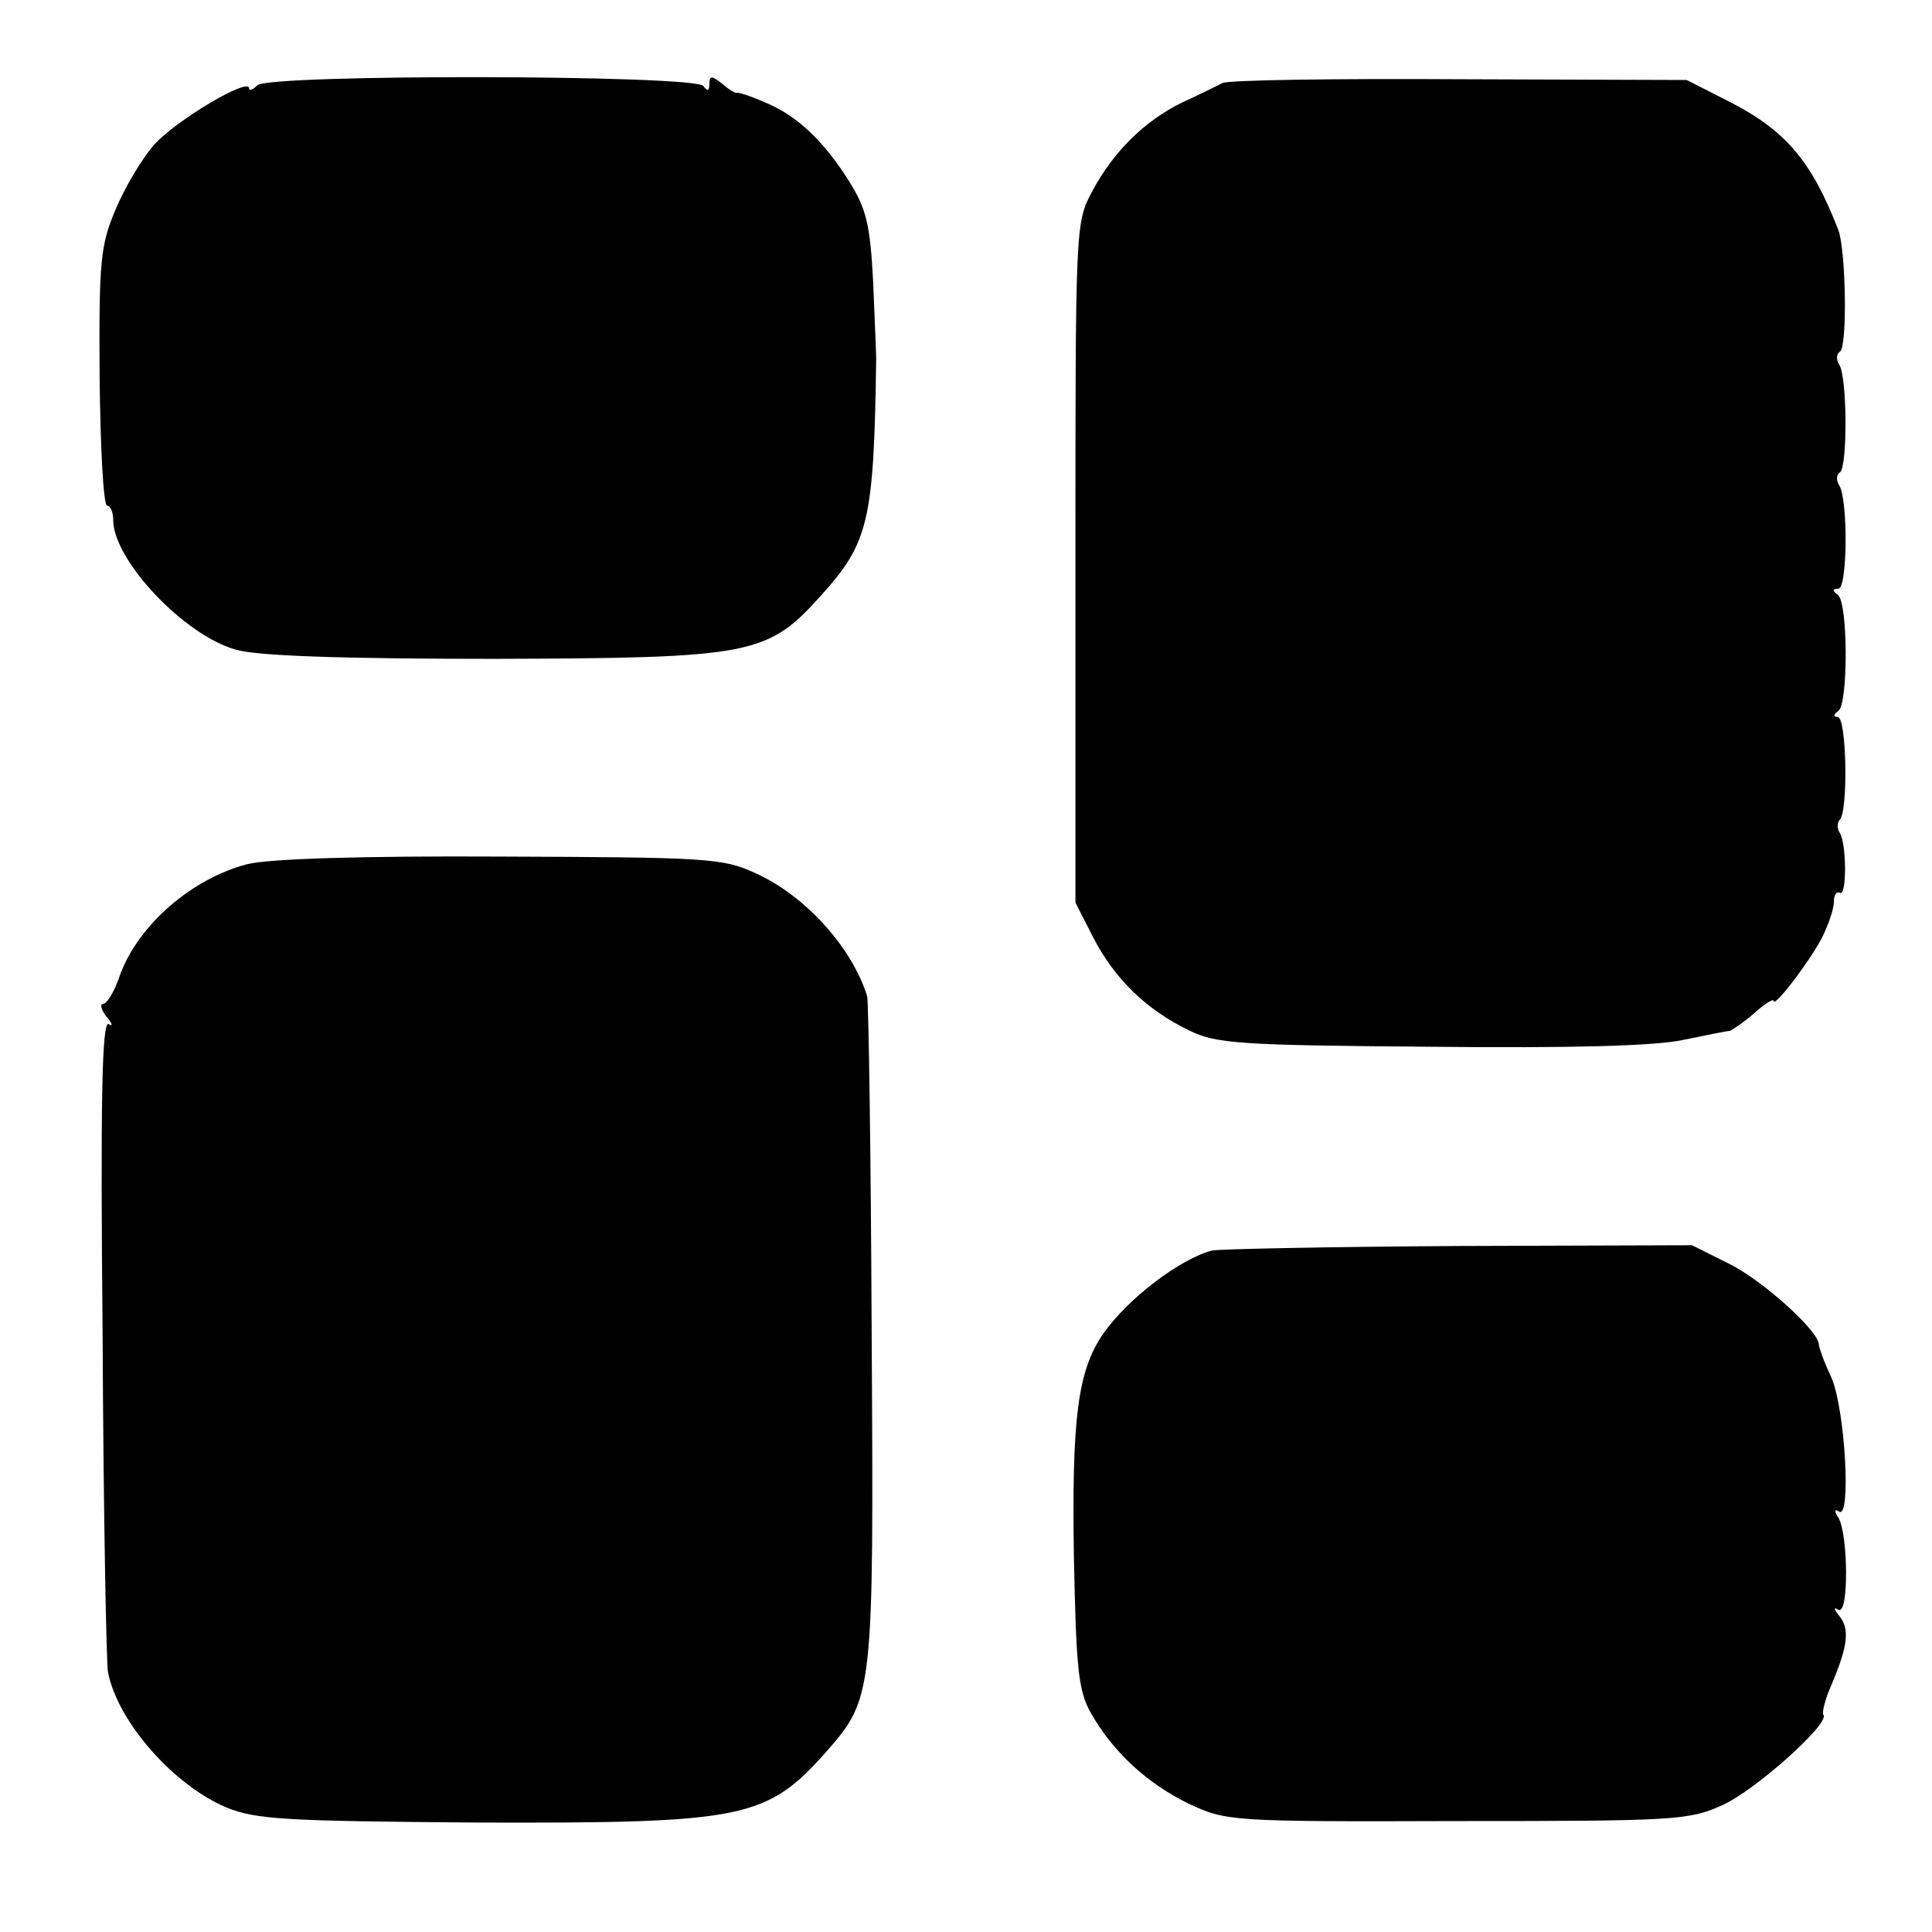
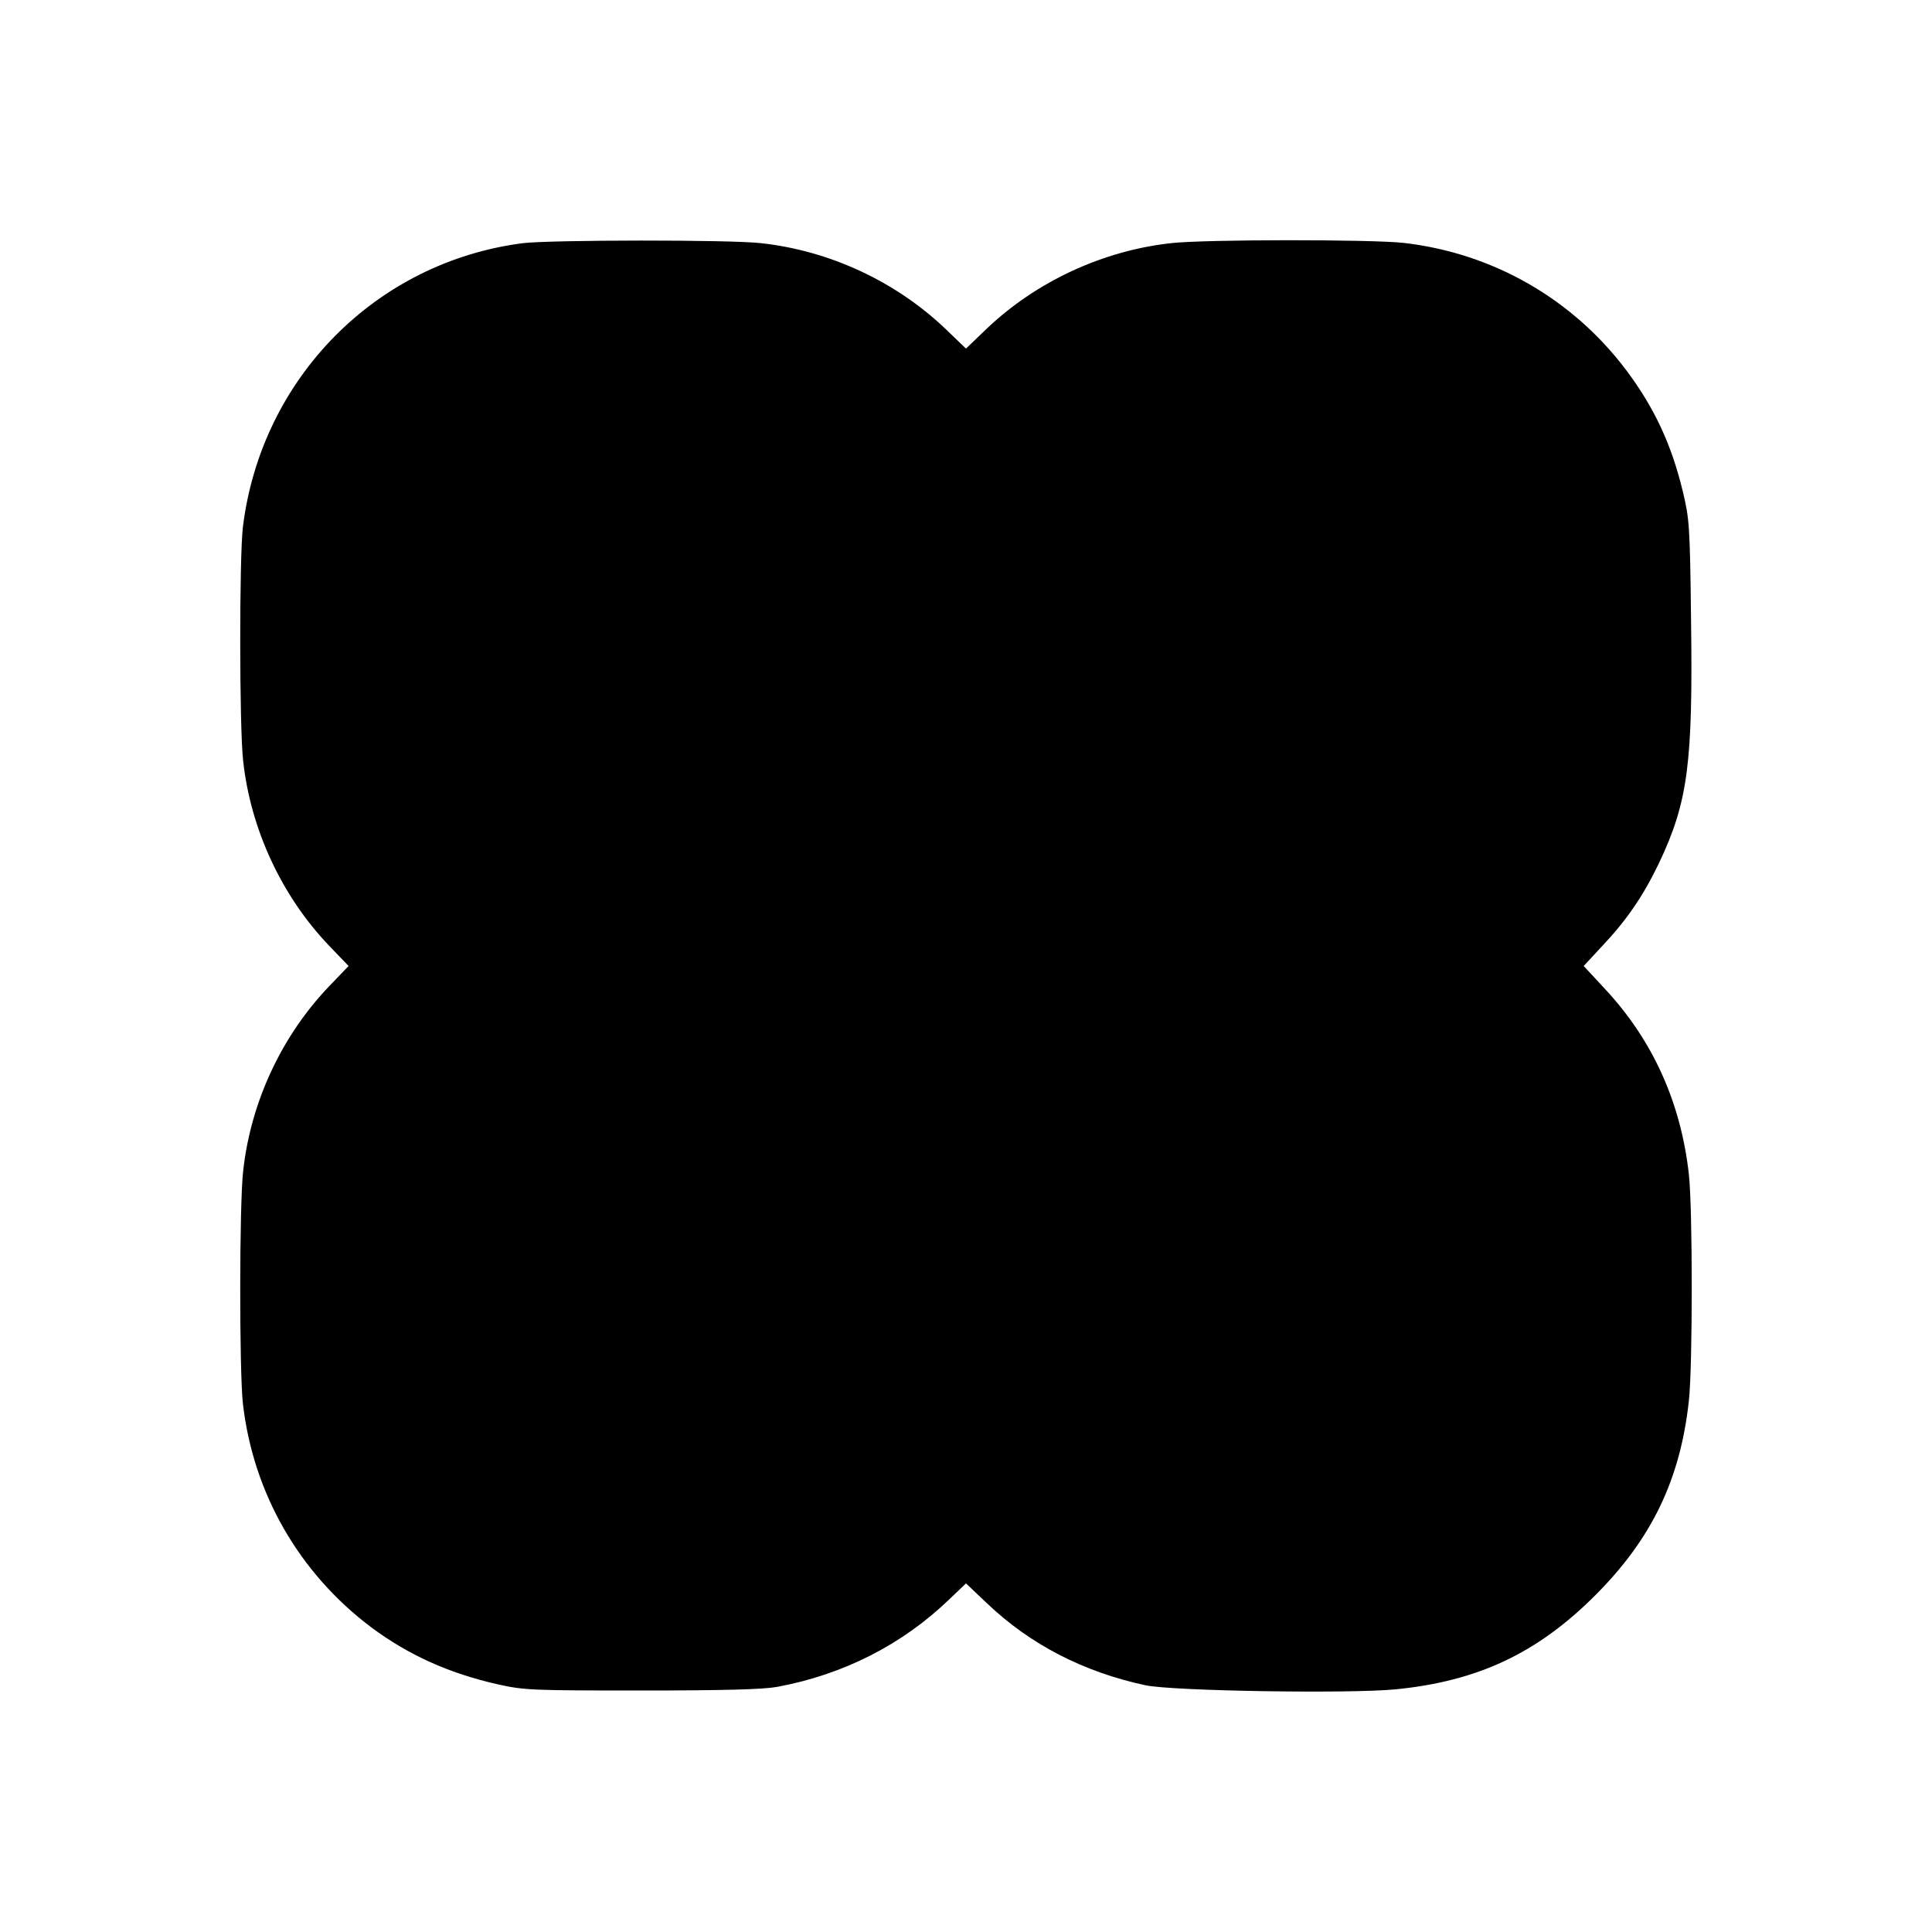
- <svg xmlns="http://www.w3.org/2000/svg" version="1.0" width="256pt" height="256pt" viewBox="0 0 256 256" preserveAspectRatio="xMidYMid meet">
-   <g transform="translate(0,256) scale(0.1,-0.1)" fill="#000000" stroke="none">
-     <path d="M341 2447 c-6 -6 -11 -8 -11 -4 0 15 -96 -42 -125 -74 -17 -19 -40 -58 -52 -87 -20 -47 -22 -69 -21 -222 1 -94 5 -170 10 -170 4 0 8 -8 8 -19 0 -53 94 -153 163 -172 28 -8 138 -12 342 -12 342 1 362 5 433 84 63 70 70 98 73 314 0 6 -2 51 -4 101 -4 77 -9 97 -32 134 -34 54 -70 88 -113 105 -18 8 -34 13 -36 12 -1 -1 -10 4 -19 12 -14 11 -17 11 -17 0 0 -10 -3 -10 -8 -3 -10 15 -576 16 -591 1z" />
-     <path d="M1620 2450 c-8 -4 -32 -16 -54 -26 -49 -24 -91 -65 -119 -118 -22 -41 -22 -46 -22 -492 l0 -450 24 -47 c28 -54 70 -95 126 -122 36 -18 66 -20 320 -22 186 -2 298 1 335 9 30 6 58 12 62 12 3 1 18 11 32 23 14 13 26 20 26 17 0 -11 47 51 64 83 9 18 16 39 16 48 0 9 3 14 8 12 9 -6 9 64 0 79 -4 6 -4 14 0 18 11 12 9 136 -3 136 -6 0 -6 3 1 8 13 9 13 145 -1 154 -7 5 -7 8 1 8 12 0 13 118 1 137 -4 6 -4 14 1 17 10 6 10 126 -1 143 -4 6 -4 14 1 17 10 6 8 133 -2 161 -36 93 -71 133 -146 171 l-55 28 -300 1 c-165 1 -307 -1 -315 -5z" />
-     <path d="M328 1415 c-74 -19 -145 -81 -169 -147 -7 -21 -17 -38 -22 -38 -5 0 -3 -8 4 -17 8 -9 9 -14 3 -10 -9 5 -11 -103 -8 -416 1 -232 5 -431 7 -442 12 -65 86 -150 157 -180 40 -16 76 -18 335 -20 351 -1 381 5 460 94 62 71 63 75 60 553 -1 238 -4 440 -6 448 -20 65 -83 134 -148 163 -43 20 -64 21 -338 22 -185 1 -307 -3 -335 -10z" />
-     <path d="M1606 903 c-42 -11 -111 -63 -144 -110 -34 -49 -42 -112 -39 -298 3 -147 6 -175 22 -204 30 -53 75 -94 130 -121 50 -23 53 -24 355 -23 289 0 308 1 352 21 43 19 144 109 134 120 -2 2 2 20 11 40 22 52 24 74 10 91 -7 9 -8 12 -1 8 14 -8 13 100 0 122 -6 9 -5 12 1 8 16 -10 8 134 -10 177 -10 21 -17 41 -17 45 -1 18 -74 84 -118 106 l-50 25 -308 -1 c-170 -1 -318 -4 -328 -6z" />
+ <svg xmlns="http://www.w3.org/2000/svg" version="1.0" width="700pt" height="700pt" viewBox="0 0 700 700" preserveAspectRatio="xMidYMid meet">
+   <g transform="translate(0,700) scale(0.1,-0.1)" fill="#000000" stroke="none">
+     <path d="M1895 6119 c-533 -68 -949 -490 -1015 -1029 -13 -111 -13 -724 1 -847 27 -247 139 -488 309 -667 l73 -76 -73 -76 c-171 -180 -282 -419 -309 -667 -14 -122 -14 -723 -1 -842 37 -324 203 -614 465 -811 134 -100 282 -167 460 -207 95 -21 121 -22 520 -22 301 0 440 4 490 13 239 44 452 152 622 315 l63 60 76 -72 c156 -149 350 -249 574 -297 98 -21 735 -31 904 -15 300 29 516 131 726 341 204 204 308 419 339 704 14 123 14 699 0 822 -29 260 -131 485 -303 670 l-78 84 64 69 c91 96 150 182 208 302 106 223 124 362 117 882 -4 344 -6 367 -30 467 -41 170 -103 302 -202 435 -195 261 -485 428 -810 465 -119 13 -720 13 -842 -1 -247 -27 -488 -139 -667 -309 l-76 -73 -76 73 c-180 171 -419 282 -667 309 -114 13 -761 12 -862 0z" />
  </g>
</svg>
